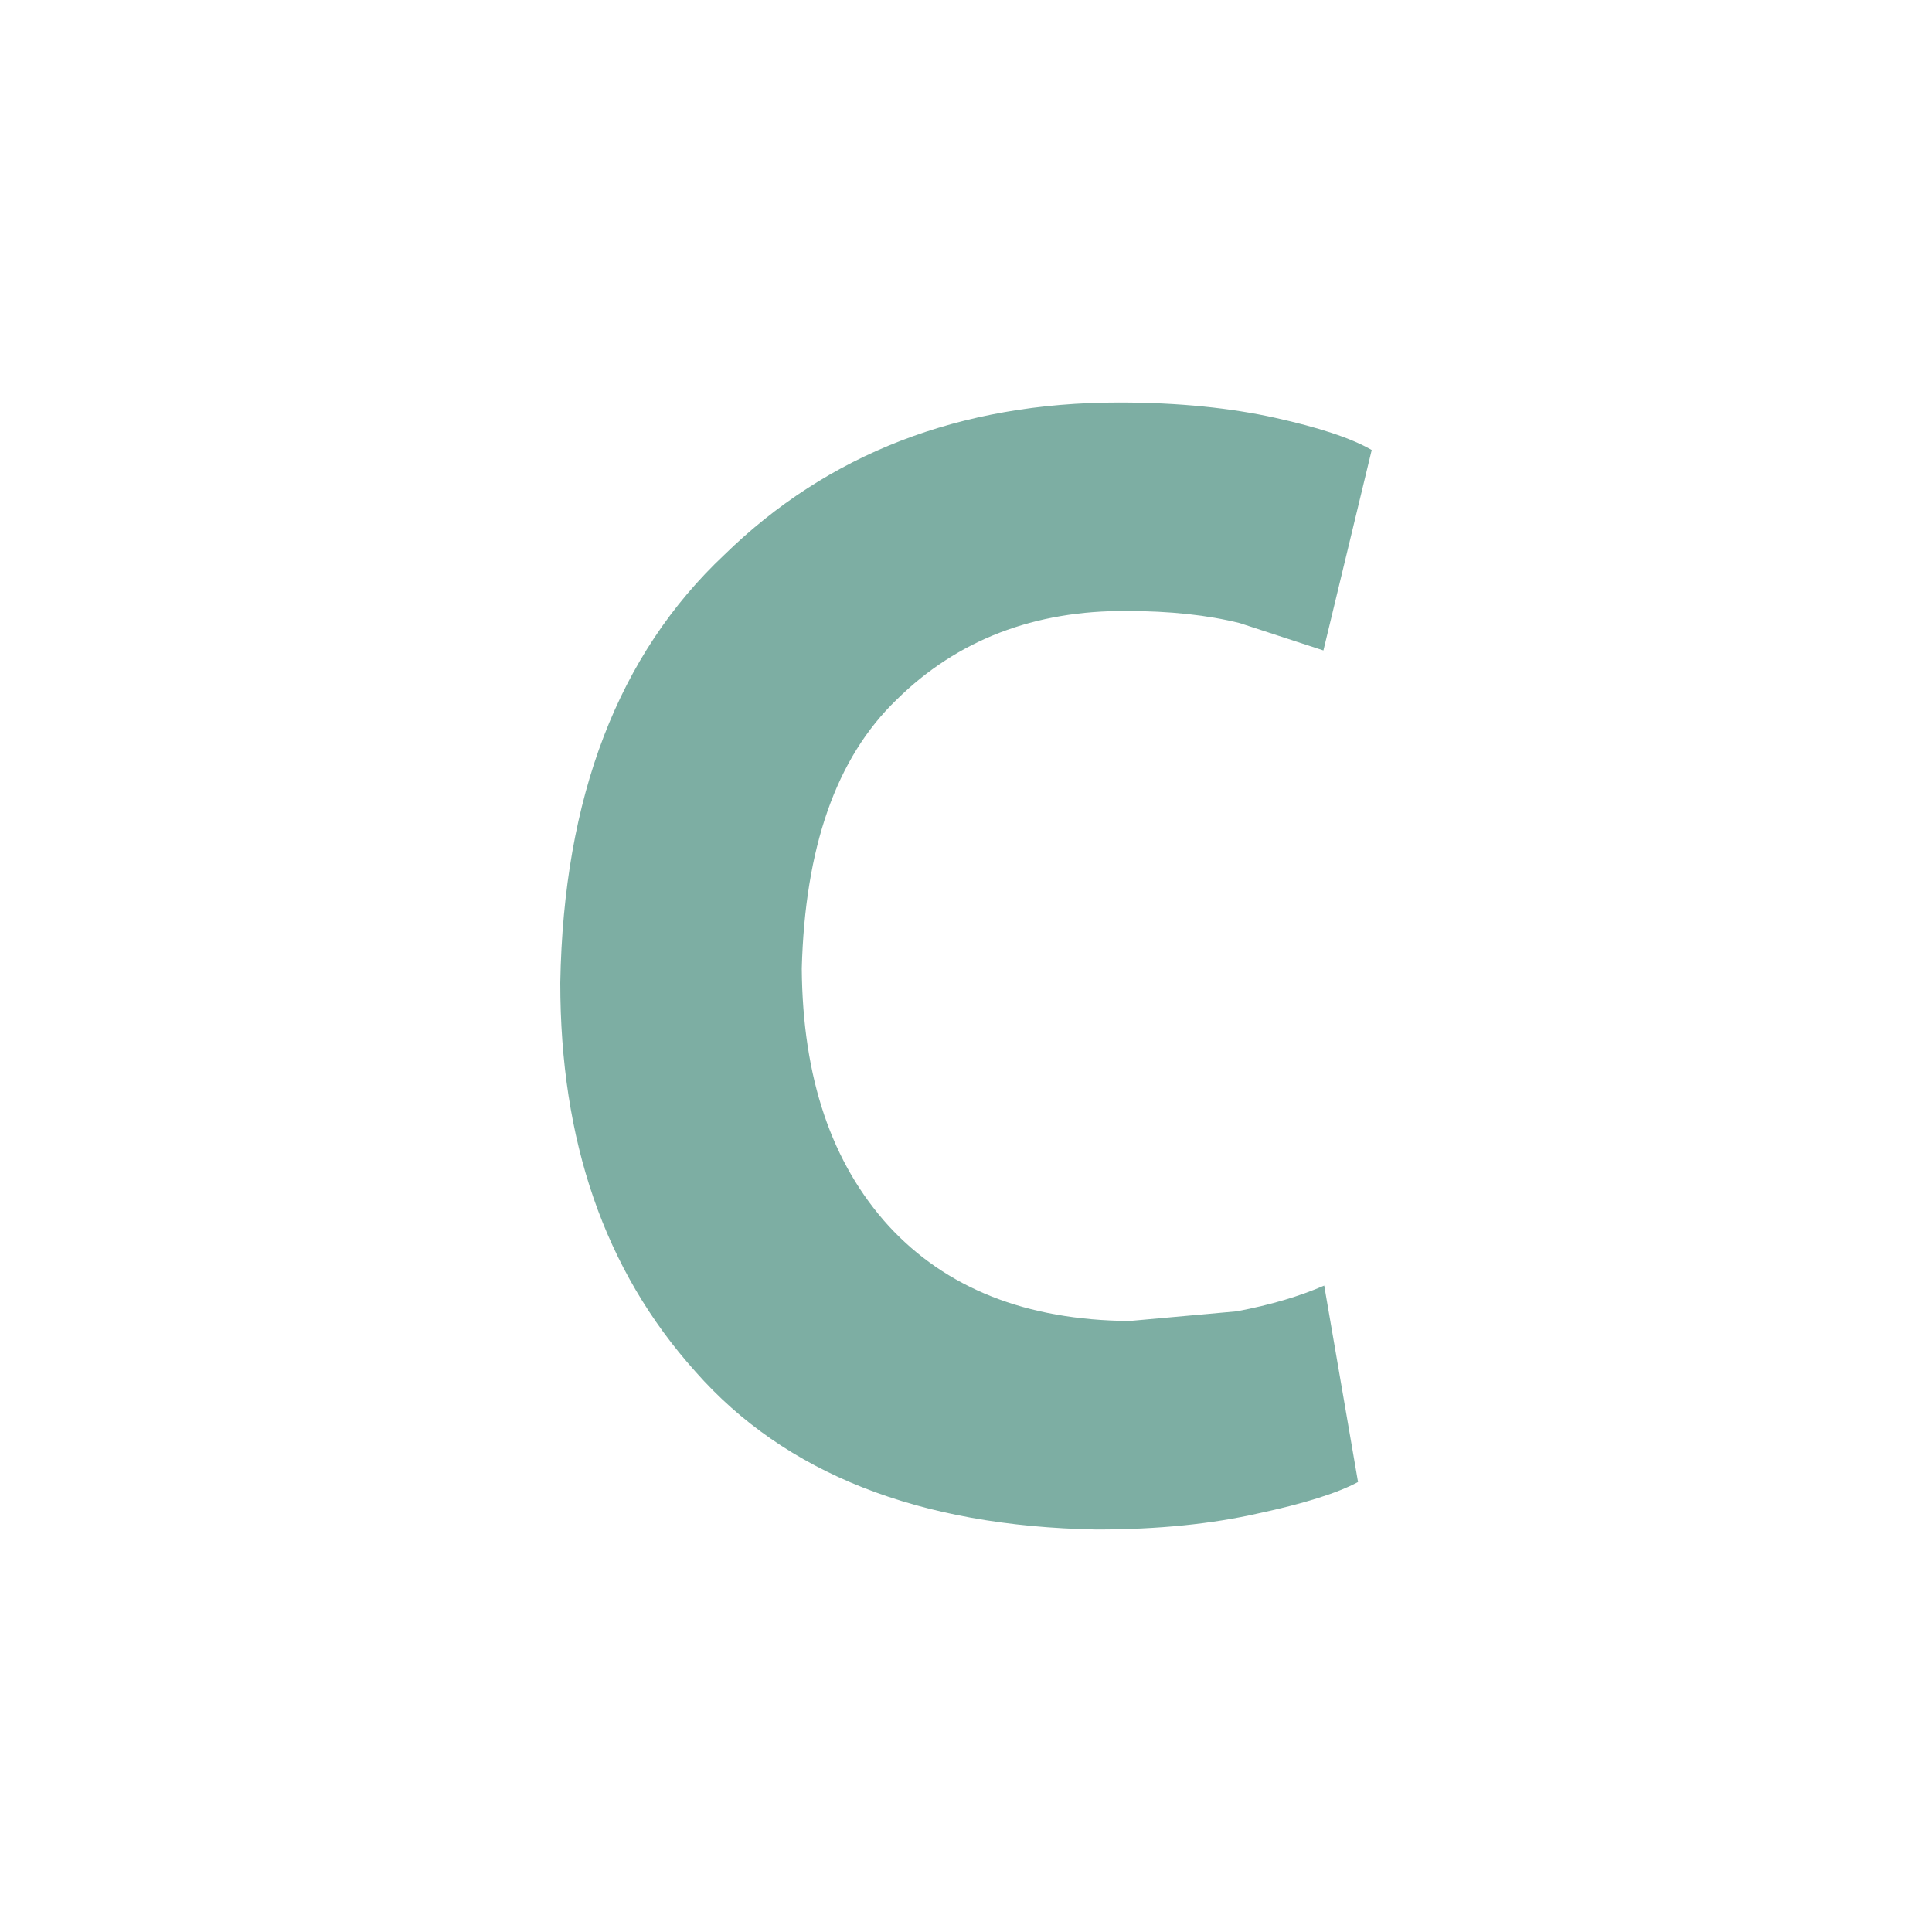
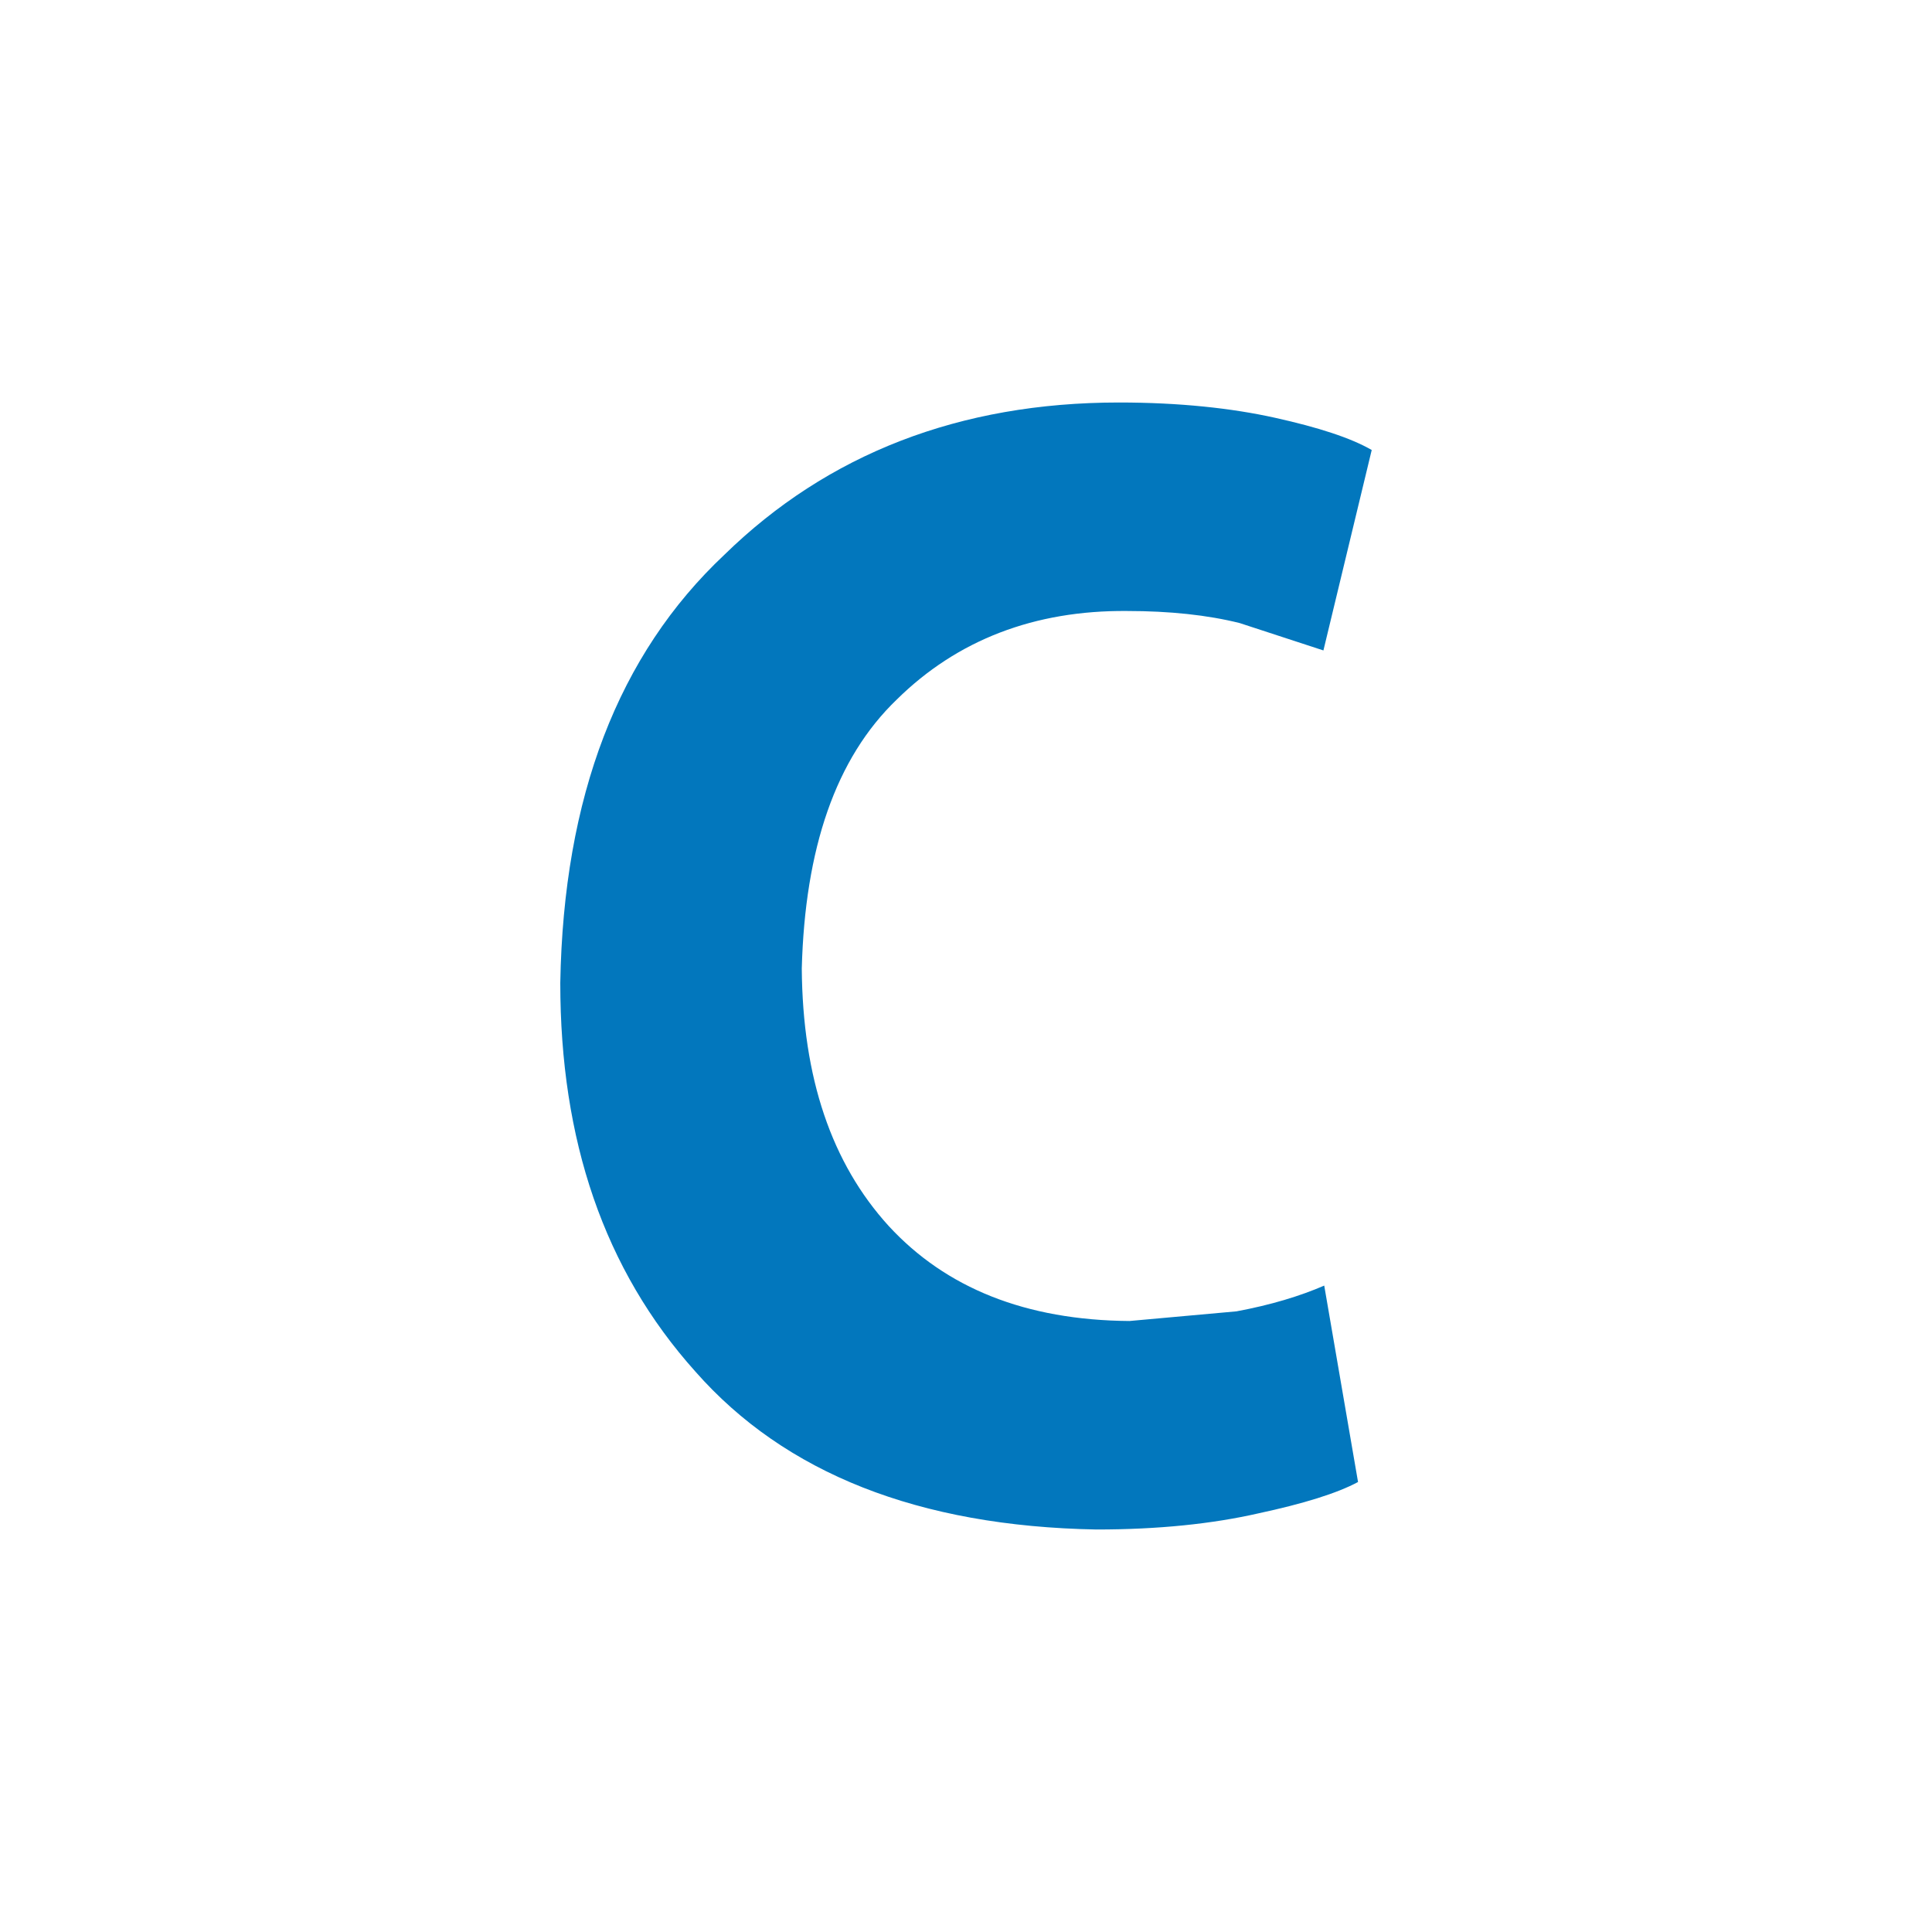
- <svg xmlns="http://www.w3.org/2000/svg" version="1.1" viewBox="0 0 24 24">
-   <path d="m16.45 15.97.42 2.44c-.26.14-.68.27-1.24.39-.57.13-1.24.2-2.01.2-2.21-.04-3.87-.7-4.98-1.96-1.14-1.27-1.68-2.88-1.68-4.83.04-2.31.72-4.08 2.04-5.32 1.28-1.25 2.92-1.89 4.9-1.89.75 0 1.4.07 1.94.19s.94.25 1.2.4l-.6 2.49-1.04-.34c-.4-.1-.87-.15-1.4-.15-1.15-.01-2.11.36-2.86 1.1-.76.73-1.14 1.85-1.18 3.34.01 1.36.37 2.42 1.08 3.2.71.77 1.7 1.17 2.99 1.18l1.33-.12c.43-.08.79-.19 1.09-.32z" style="fill:#7daea3" />
+ <svg xmlns="http://www.w3.org/2000/svg" viewBox="0 0 24 24">
+   <path d="m16.45 15.97.42 2.44c-.26.14-.68.27-1.24.39-.57.13-1.24.2-2.01.2-2.21-.04-3.87-.7-4.98-1.96-1.14-1.27-1.68-2.88-1.68-4.83C7 9.9 7.68 8.13 9 6.89 10.28 5.64 11.92 5 13.9 5c.75 0 1.4.07 1.94.19s.94.25 1.2.4l-.6 2.49-1.04-.34c-.4-.1-.87-.15-1.4-.15-1.15-.01-2.11.36-2.86 1.1-.76.73-1.14 1.85-1.18 3.34.01 1.36.37 2.42 1.08 3.2.71.77 1.7 1.17 2.99 1.18l1.33-.12c.43-.08.79-.19 1.09-.32z" style="fill:#0277bd" />
</svg>
